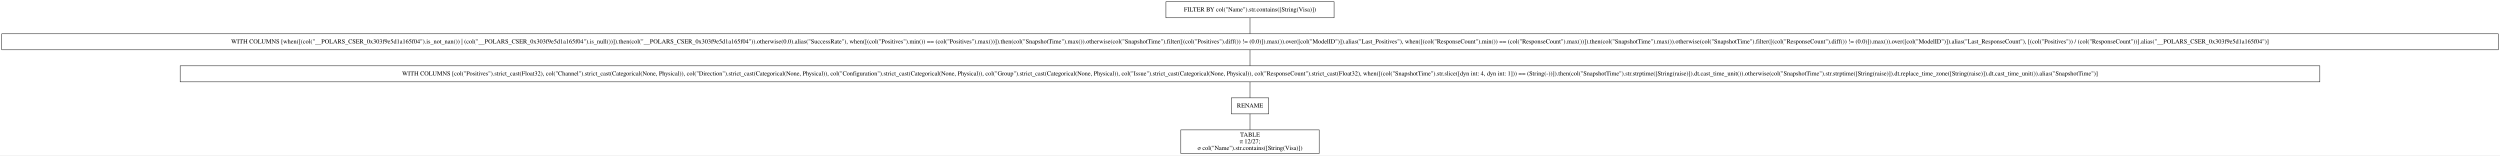
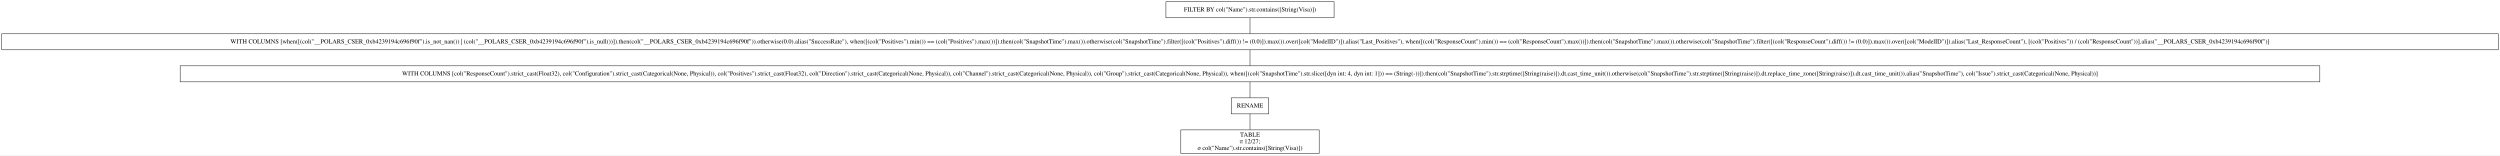
<svg xmlns="http://www.w3.org/2000/svg" width="5620pt" height="349pt" viewBox="0.00 0.00 5620.00 349.00">
  <g id="graph0" class="graph" transform="scale(1 1) rotate(0) translate(4 345)">
    <polygon fill="white" stroke="transparent" points="-4,4 -4,-345 5616,-345 5616,4 -4,4" />
    <g id="node1" class="node">
      <polygon fill="none" stroke="black" points="2995,-341 2617,-341 2617,-305 2995,-305 2995,-341" />
      <text text-anchor="middle" x="2806" y="-319.3" font-family="Times,serif" font-size="14.00">FILTER BY col("Name").str.contains([String(Visa)])</text>
    </g>
    <g id="node2" class="node">
      <polygon fill="none" stroke="black" points="5612,-269 0,-269 0,-233 5612,-233 5612,-269" />
-       <text text-anchor="middle" x="2806" y="-247.3" font-family="Times,serif" font-size="14.00">WITH COLUMNS [when([(col("__POLARS_CSER_0x303f9e5d1a165f04").is_not_nan()) | (col("__POLARS_CSER_0x303f9e5d1a165f04").is_null())]).then(col("__POLARS_CSER_0x303f9e5d1a165f04")).otherwise(0.0).alias("SuccessRate"), when([(col("Positives").min()) == (col("Positives").max())]).then(col("SnapshotTime").max()).otherwise(col("SnapshotTime").filter([(col("Positives").diff()) != (0.0)]).max()).over([col("ModelID")]).alias("Last_Positives"), when([(col("ResponseCount").min()) == (col("ResponseCount").max())]).then(col("SnapshotTime").max()).otherwise(col("SnapshotTime").filter([(col("ResponseCount").diff()) != (0.0)]).max()).over([col("ModelID")]).alias("Last_ResponseCount"), [(col("Positives")) / (col("ResponseCount"))].alias("__POLARS_CSER_0x303f9e5d1a165f04")]</text>
+       <text text-anchor="middle" x="2806" y="-247.3" font-family="Times,serif" font-size="14.00">WITH COLUMNS [when([(col("__POLARS_CSER_0xb4239194c696f90f").is_not_nan()) | (col("__POLARS_CSER_0xb4239194c696f90f").is_null())]).then(col("__POLARS_CSER_0xb4239194c696f90f")).otherwise(0.0).alias("SuccessRate"), when([(col("Positives").min()) == (col("Positives").max())]).then(col("SnapshotTime").max()).otherwise(col("SnapshotTime").filter([(col("Positives").diff()) != (0.0)]).max()).over([col("ModelID")]).alias("Last_Positives"), when([(col("ResponseCount").min()) == (col("ResponseCount").max())]).then(col("SnapshotTime").max()).otherwise(col("SnapshotTime").filter([(col("ResponseCount").diff()) != (0.0)]).max()).over([col("ModelID")]).alias("Last_ResponseCount"), [(col("Positives")) / (col("ResponseCount"))].alias("__POLARS_CSER_0xb4239194c696f90f")]</text>
    </g>
    <g id="edge1" class="edge">
      <path fill="none" stroke="black" d="M2806,-304.7C2806,-293.85 2806,-279.92 2806,-269.1" />
    </g>
    <g id="node3" class="node">
      <polygon fill="none" stroke="black" points="5211,-197 401,-197 401,-161 5211,-161 5211,-197" />
-       <text text-anchor="middle" x="2806" y="-175.3" font-family="Times,serif" font-size="14.00">WITH COLUMNS [col("Positives").strict_cast(Float32), col("Channel").strict_cast(Categorical(None, Physical)), col("Direction").strict_cast(Categorical(None, Physical)), col("Configuration").strict_cast(Categorical(None, Physical)), col("Group").strict_cast(Categorical(None, Physical)), col("Issue").strict_cast(Categorical(None, Physical)), col("ResponseCount").strict_cast(Float32), when([(col("SnapshotTime").str.slice([dyn int: 4, dyn int: 1])) == (String(-))]).then(col("SnapshotTime").str.strptime([String(raise)]).dt.cast_time_unit()).otherwise(col("SnapshotTime").str.strptime([String(raise)]).dt.replace_time_zone([String(raise)]).dt.cast_time_unit()).alias("SnapshotTime")]</text>
+       <text text-anchor="middle" x="2806" y="-175.3" font-family="Times,serif" font-size="14.00">WITH COLUMNS [col("ResponseCount").strict_cast(Float32), col("Configuration").strict_cast(Categorical(None, Physical)), col("Positives").strict_cast(Float32), col("Direction").strict_cast(Categorical(None, Physical)), col("Channel").strict_cast(Categorical(None, Physical)), col("Group").strict_cast(Categorical(None, Physical)), when([(col("SnapshotTime").str.slice([dyn int: 4, dyn int: 1])) == (String(-))]).then(col("SnapshotTime").str.strptime([String(raise)]).dt.cast_time_unit()).otherwise(col("SnapshotTime").str.strptime([String(raise)]).dt.replace_time_zone([String(raise)]).dt.cast_time_unit()).alias("SnapshotTime"), col("Issue").strict_cast(Categorical(None, Physical))]</text>
    </g>
    <g id="edge2" class="edge">
      <path fill="none" stroke="black" d="M2806,-232.7C2806,-221.85 2806,-207.92 2806,-197.1" />
    </g>
    <g id="node4" class="node">
      <polygon fill="none" stroke="black" points="2848,-125 2764,-125 2764,-89 2848,-89 2848,-125" />
      <text text-anchor="middle" x="2806" y="-103.3" font-family="Times,serif" font-size="14.00">RENAME</text>
    </g>
    <g id="edge3" class="edge">
      <path fill="none" stroke="black" d="M2806,-160.7C2806,-149.85 2806,-135.92 2806,-125.1" />
    </g>
    <g id="node5" class="node">
      <polygon fill="none" stroke="black" points="2961.5,-53 2650.5,-53 2650.5,0 2961.5,0 2961.5,-53" />
      <text text-anchor="middle" x="2806" y="-37.8" font-family="Times,serif" font-size="14.00">TABLE</text>
      <text text-anchor="middle" x="2806" y="-22.8" font-family="Times,serif" font-size="14.00">π 12/27;</text>
      <text text-anchor="middle" x="2806" y="-7.8" font-family="Times,serif" font-size="14.00">σ col("Name").str.contains([String(Visa)])</text>
    </g>
    <g id="edge4" class="edge">
      <path fill="none" stroke="black" d="M2806,-88.97C2806,-78.51 2806,-64.9 2806,-53.16" />
    </g>
  </g>
</svg>
